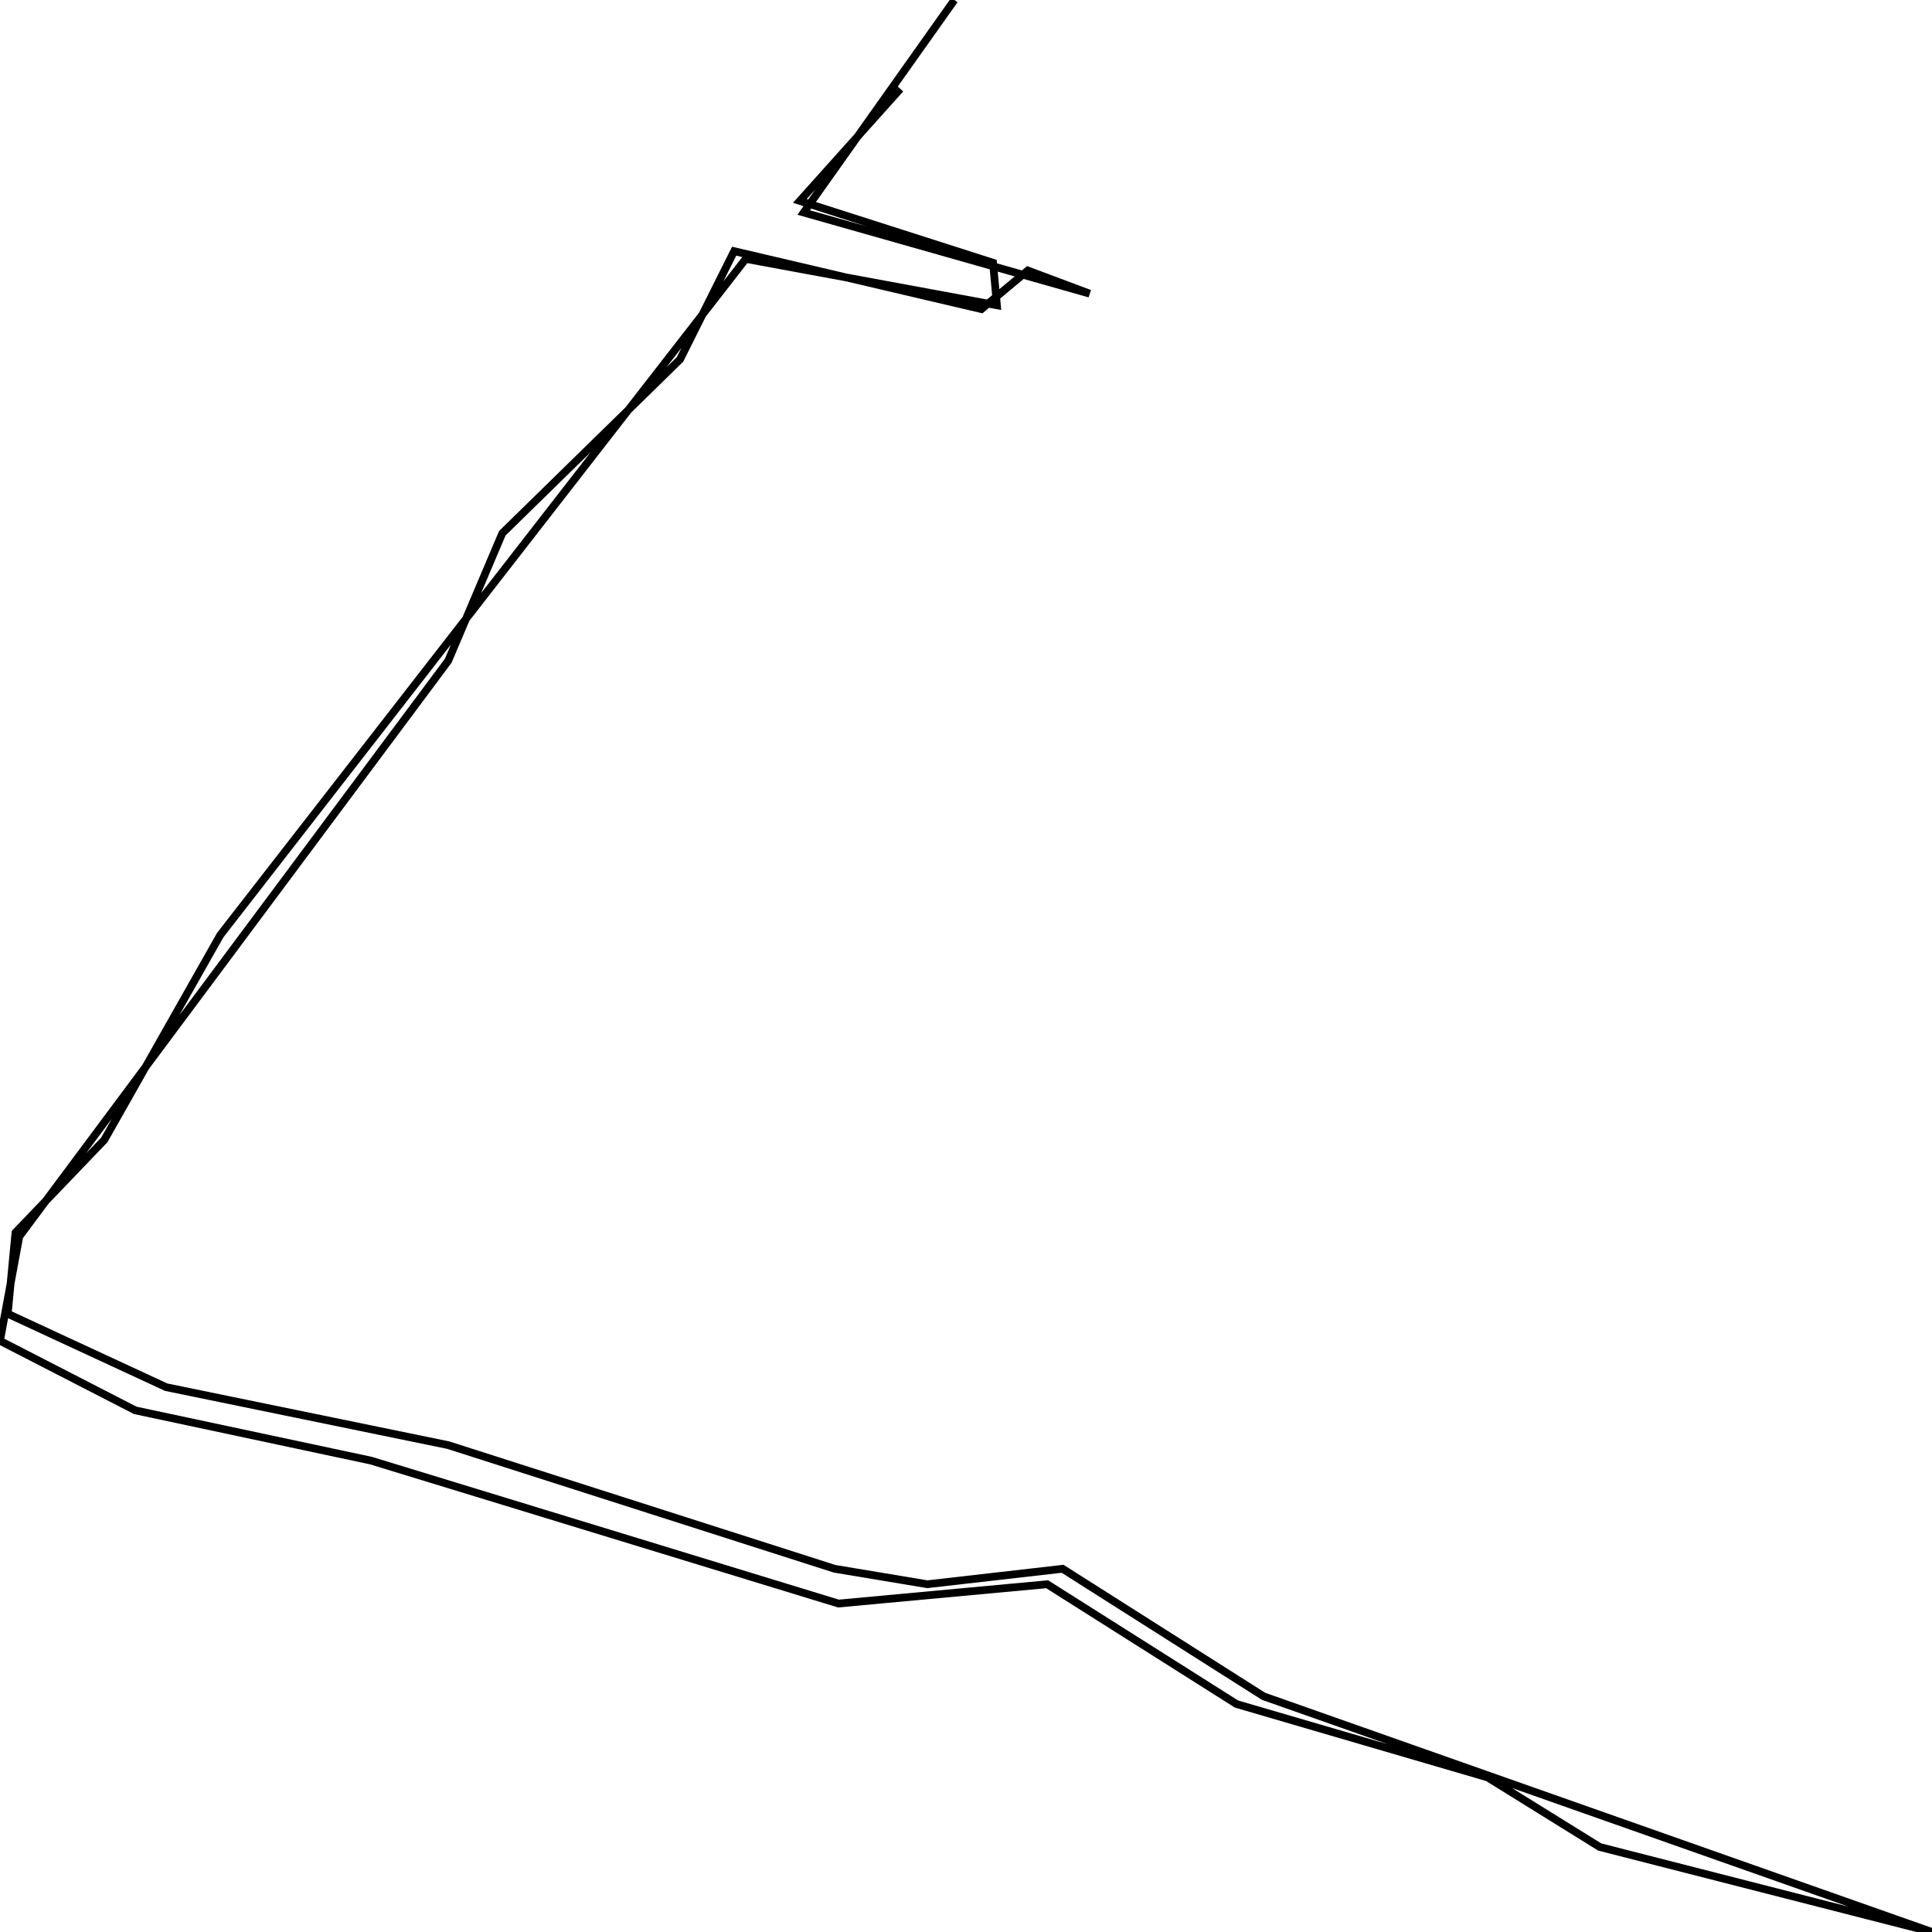
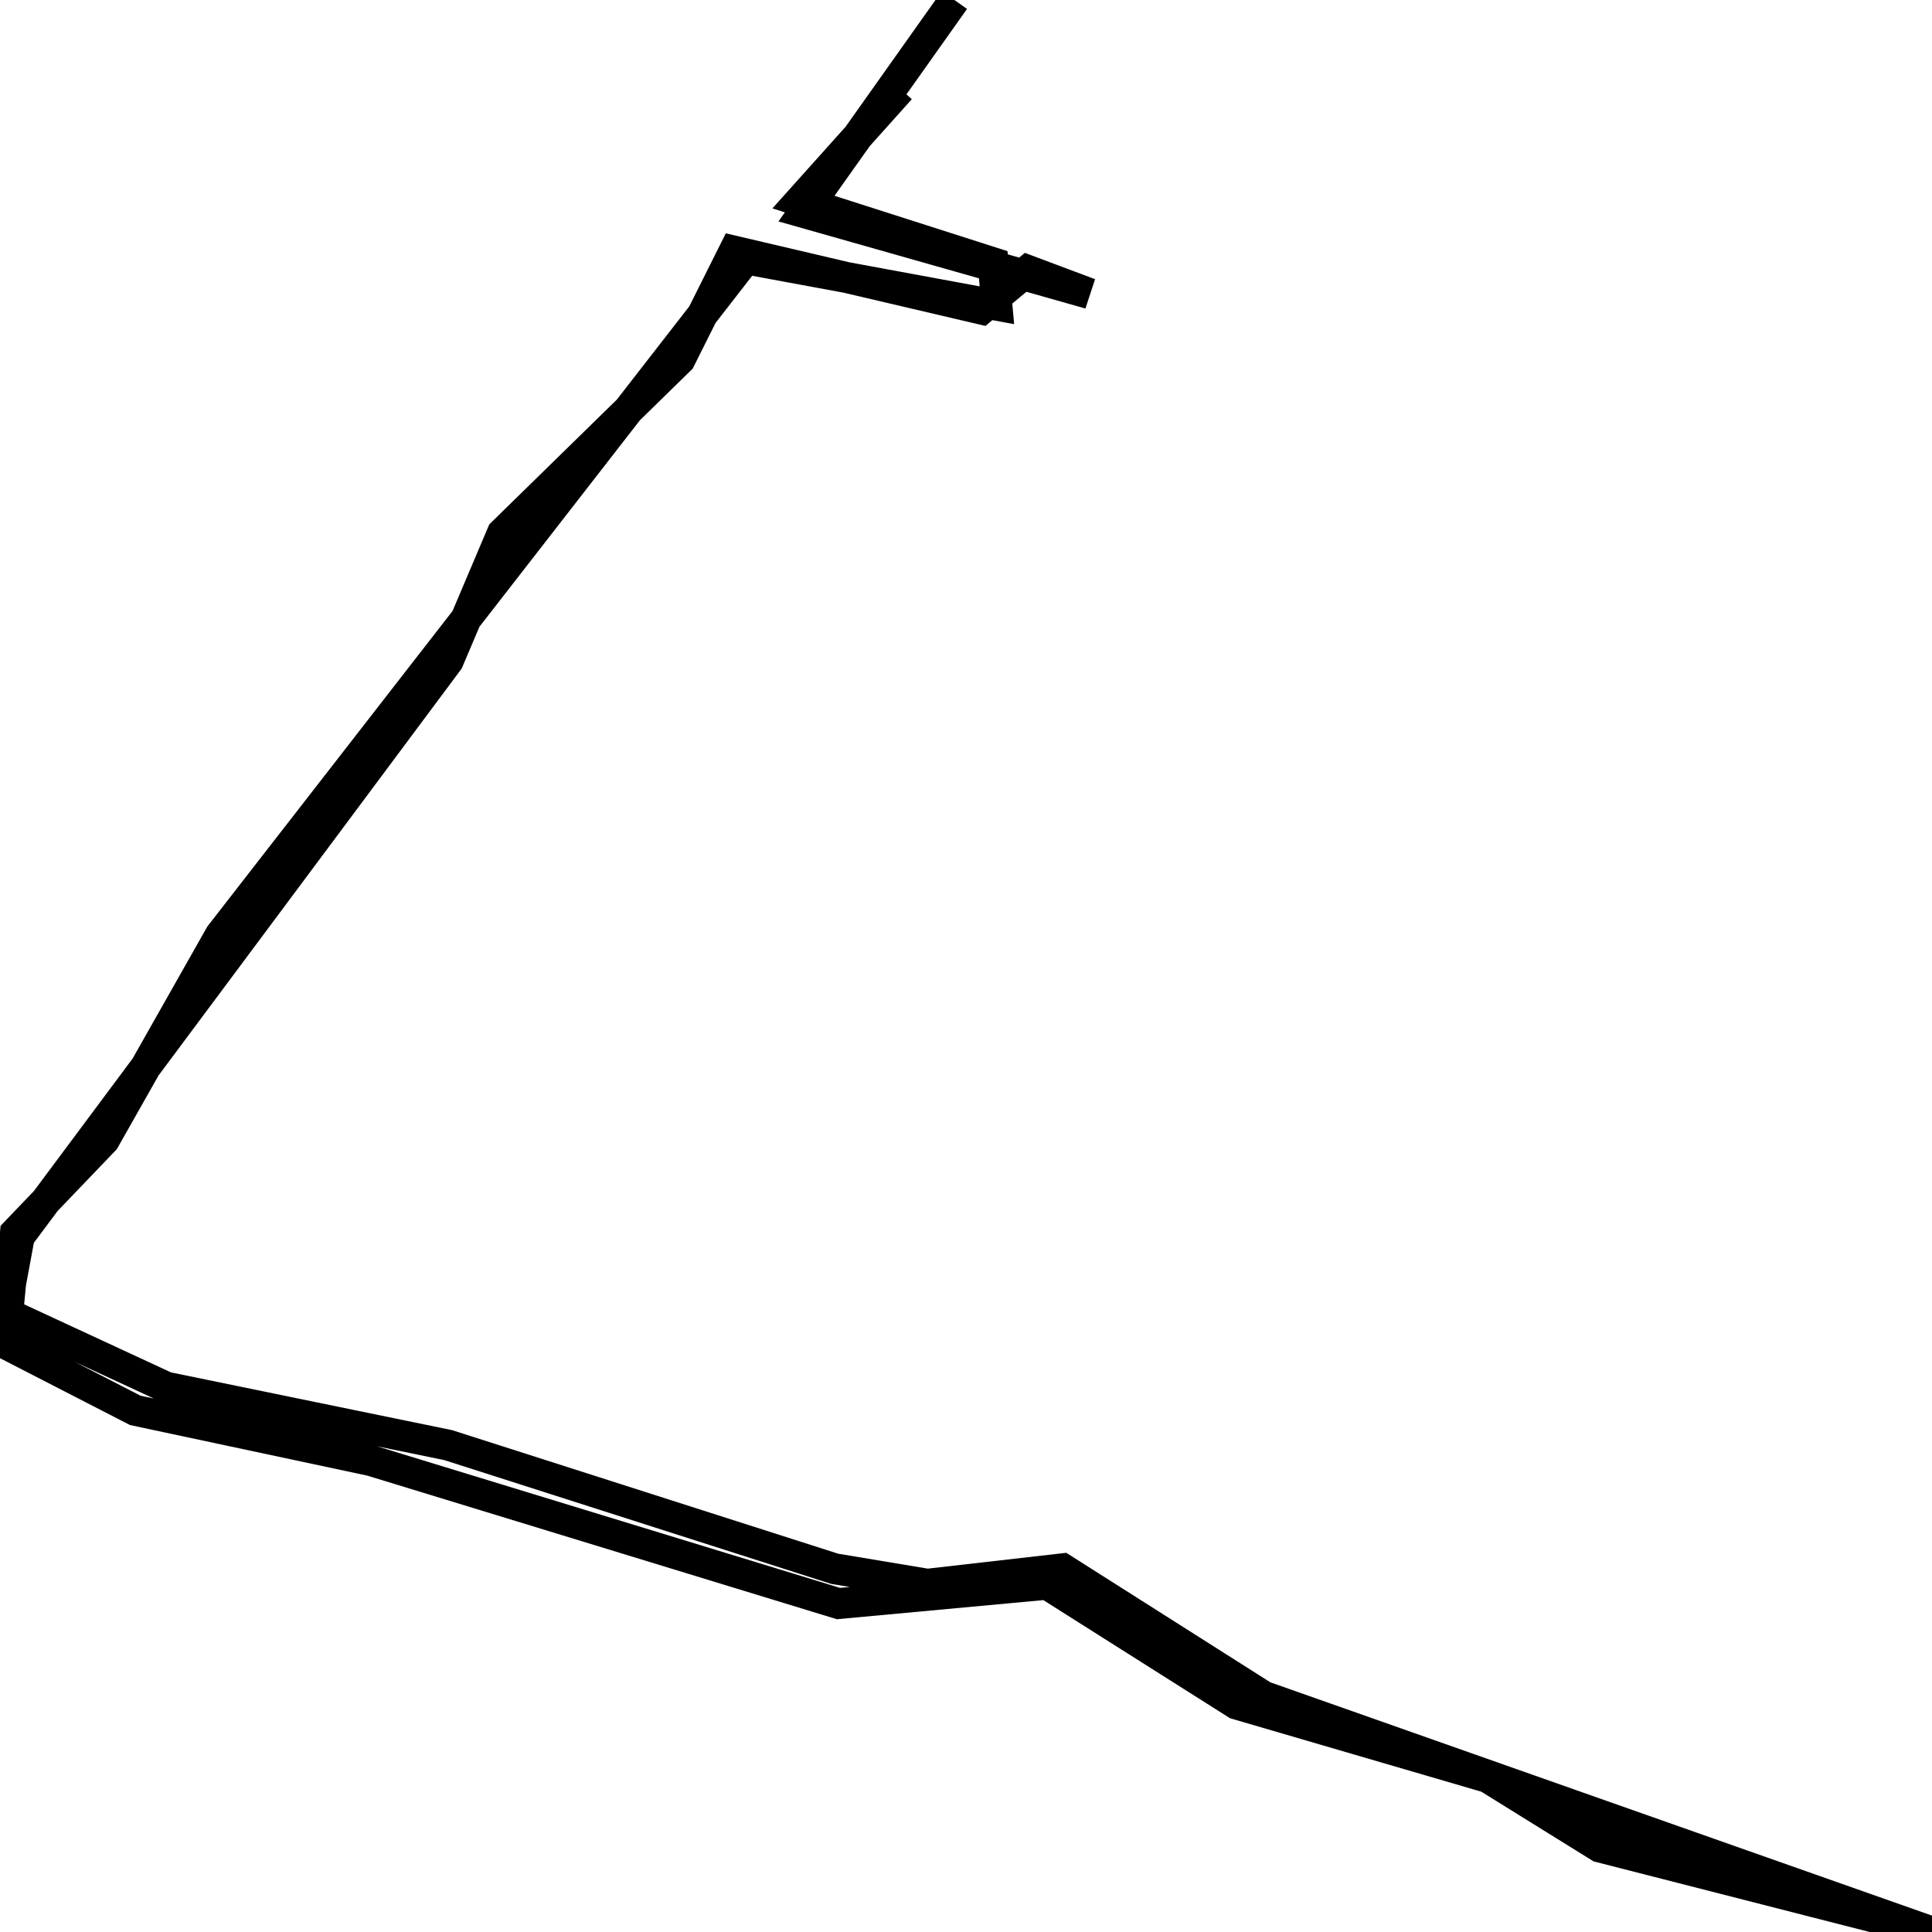
<svg xmlns="http://www.w3.org/2000/svg" viewBox="0 0 500 500">
-   <path d="M247,0l-39,55l74,21l-16,-6l-12,10l-64,-15l-14,28l-46,45l-14,33l-111,149l-5,27l35,18l61,13l121,37l54,-5l49,31l65,19l29,18l86,22l-173,-61l-52,-33l-35,4l-24,-4l-100,-32l-73,-15l-41,-19l2,-21l23,-24l30,-53l136,-175l65,12l-1,-11l-50,-16l26,-29" fill="none" stroke="currentColor" stroke-width="2" />
+   <path d="M247,0l-39,55l74,21l-16,-6l-12,10l-64,-15l-14,28l-46,45l-14,33l-111,149l-5,27l35,18l61,13l121,37l54,-5l49,31l65,19l29,18l86,22l-173,-61l-52,-33l-35,4l-24,-4l-100,-32l-73,-15l-41,-19l2,-21l23,-24l30,-53l136,-175l65,12l-1,-11l-50,-16l26,-29" fill="none" stroke="currentColor" stroke-width="8" />
</svg>
